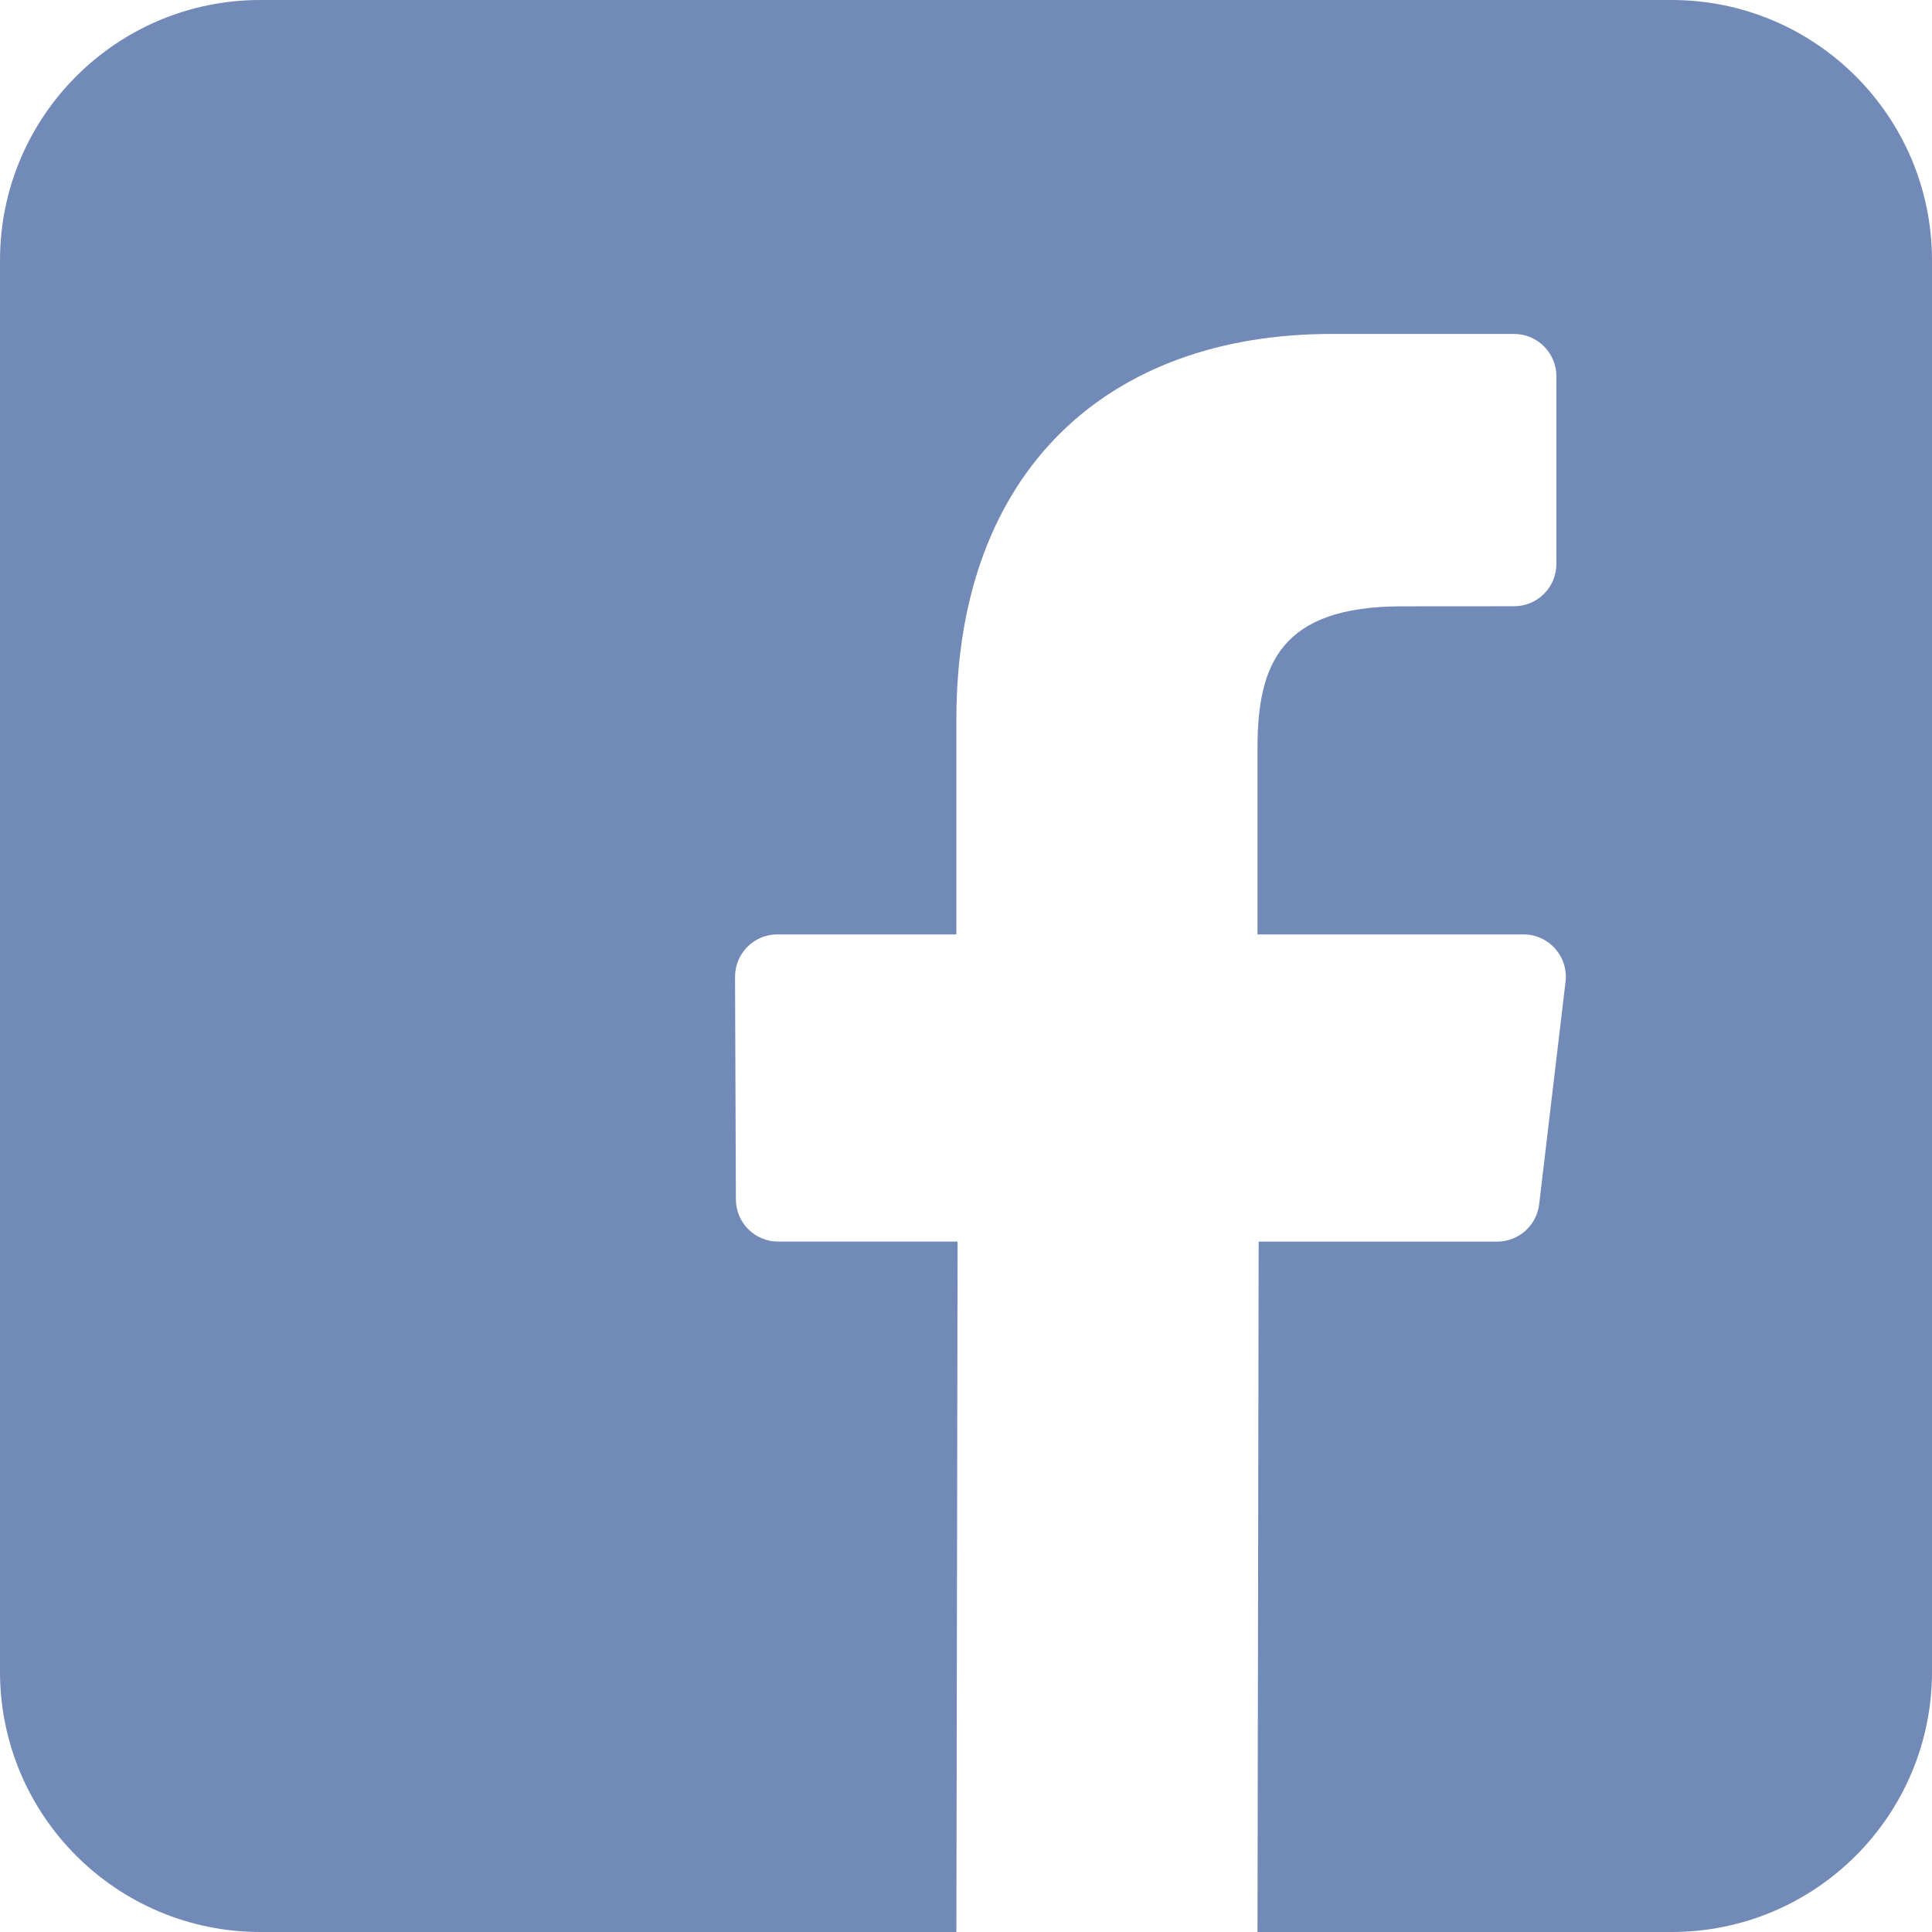
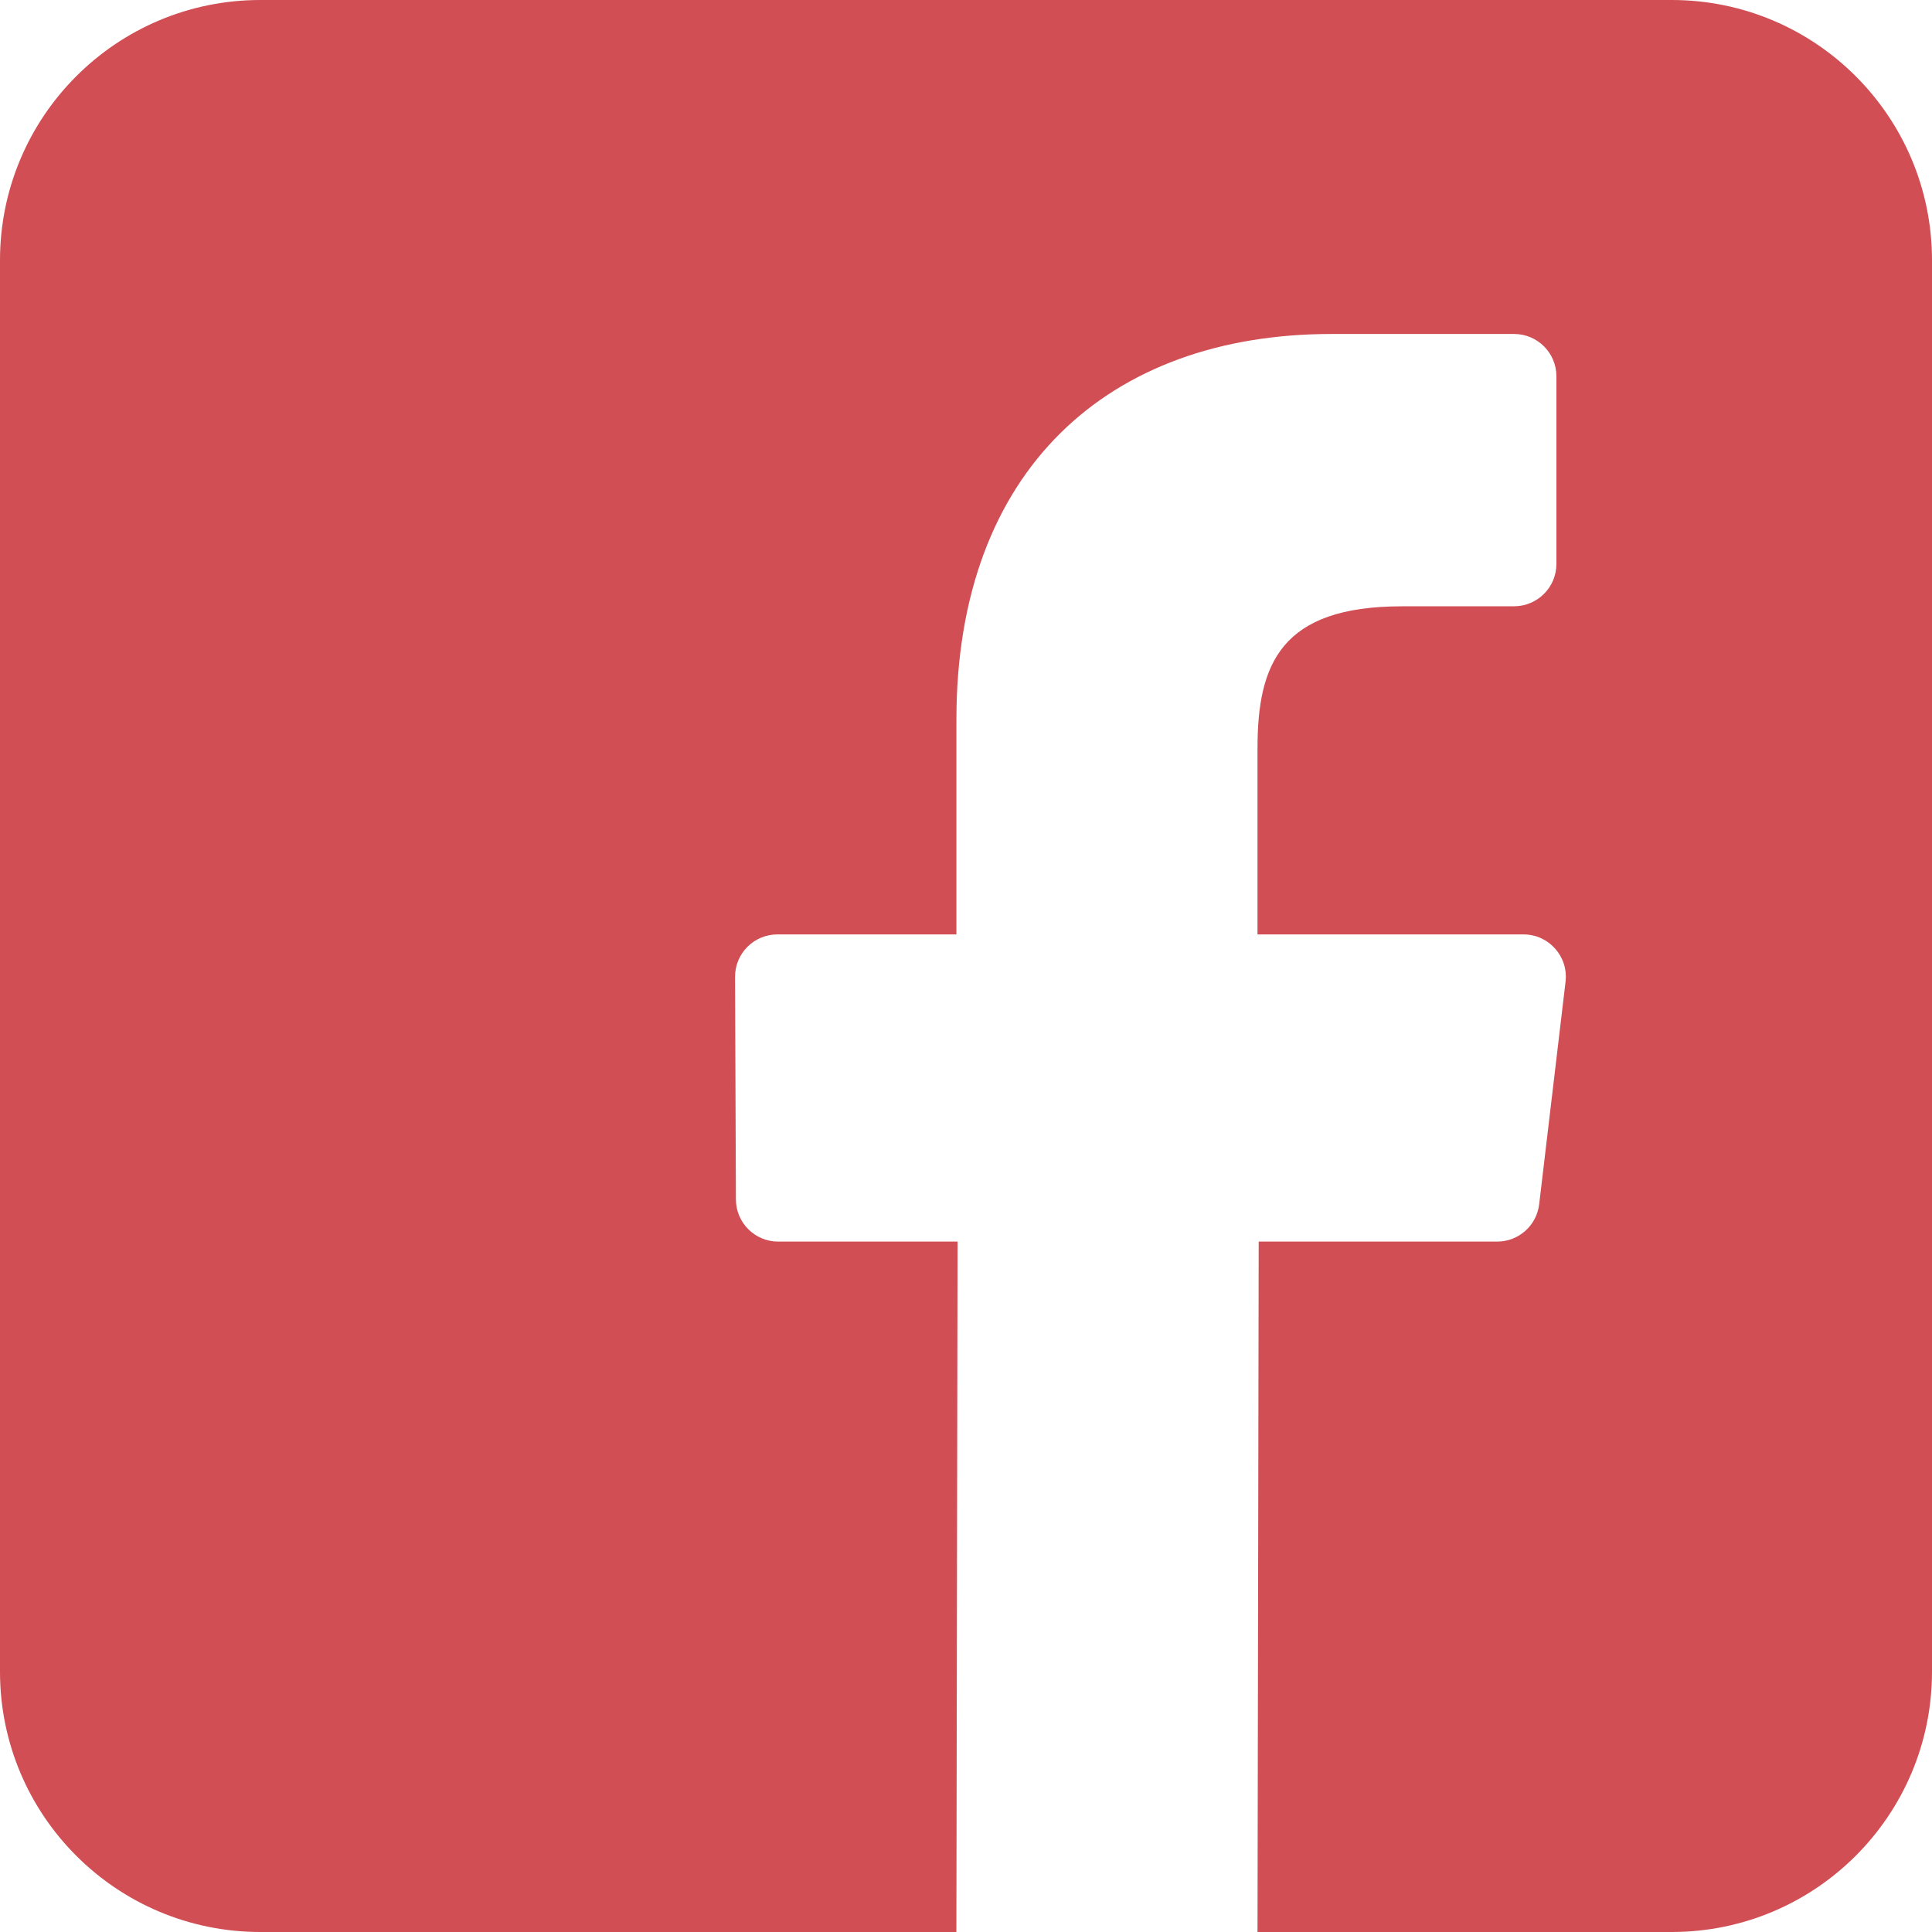
- <svg xmlns="http://www.w3.org/2000/svg" width="48" height="48" viewBox="0 0 48 48" fill="none">
-   <path d="M41.531 0H6.468C2.896 0 0 2.896 0 6.468V41.532C0 45.104 2.896 48 6.468 48H23.761L23.791 30.847H19.334C18.755 30.847 18.285 30.379 18.283 29.8L18.262 24.271C18.259 23.689 18.731 23.215 19.313 23.215H23.761V17.873C23.761 11.673 27.548 8.297 33.078 8.297H37.617C38.197 8.297 38.668 8.768 38.668 9.349V14.011C38.668 14.591 38.198 15.062 37.617 15.062L34.832 15.064C31.824 15.064 31.242 16.493 31.242 18.59V23.215H37.851C38.481 23.215 38.969 23.765 38.895 24.391L38.24 29.92C38.177 30.449 37.728 30.848 37.196 30.848H31.271L31.242 48H41.532C45.104 48 48 45.104 48 41.532V6.468C47.999 2.896 45.104 0 41.531 0Z" fill="#728AB7" />
+ <svg xmlns="http://www.w3.org/2000/svg" width="52" height="52" viewBox="0 0 52 52" fill="none">
+   <path d="M44.993 0H7.007C3.137 0 0 3.137 0 7.007V44.993C0 48.863 3.137 52 7.007 52H25.741L25.773 33.418H20.946C20.318 33.418 19.809 32.911 19.807 32.283L19.784 26.294C19.781 25.663 20.292 25.15 20.923 25.15H25.742V19.362C25.742 12.646 29.844 8.989 35.835 8.989H40.752C41.381 8.989 41.891 9.499 41.891 10.128V15.178C41.891 15.807 41.381 16.317 40.752 16.318L37.735 16.319C34.477 16.319 33.846 17.867 33.846 20.14V25.15H41.006C41.688 25.15 42.217 25.746 42.137 26.423L41.427 32.413C41.359 32.986 40.873 33.418 40.296 33.418H33.878L33.846 52H44.993C48.863 52 52 48.863 52 44.993V7.007C52 3.137 48.863 0 44.993 0Z" fill="#D04E54" />
</svg>
